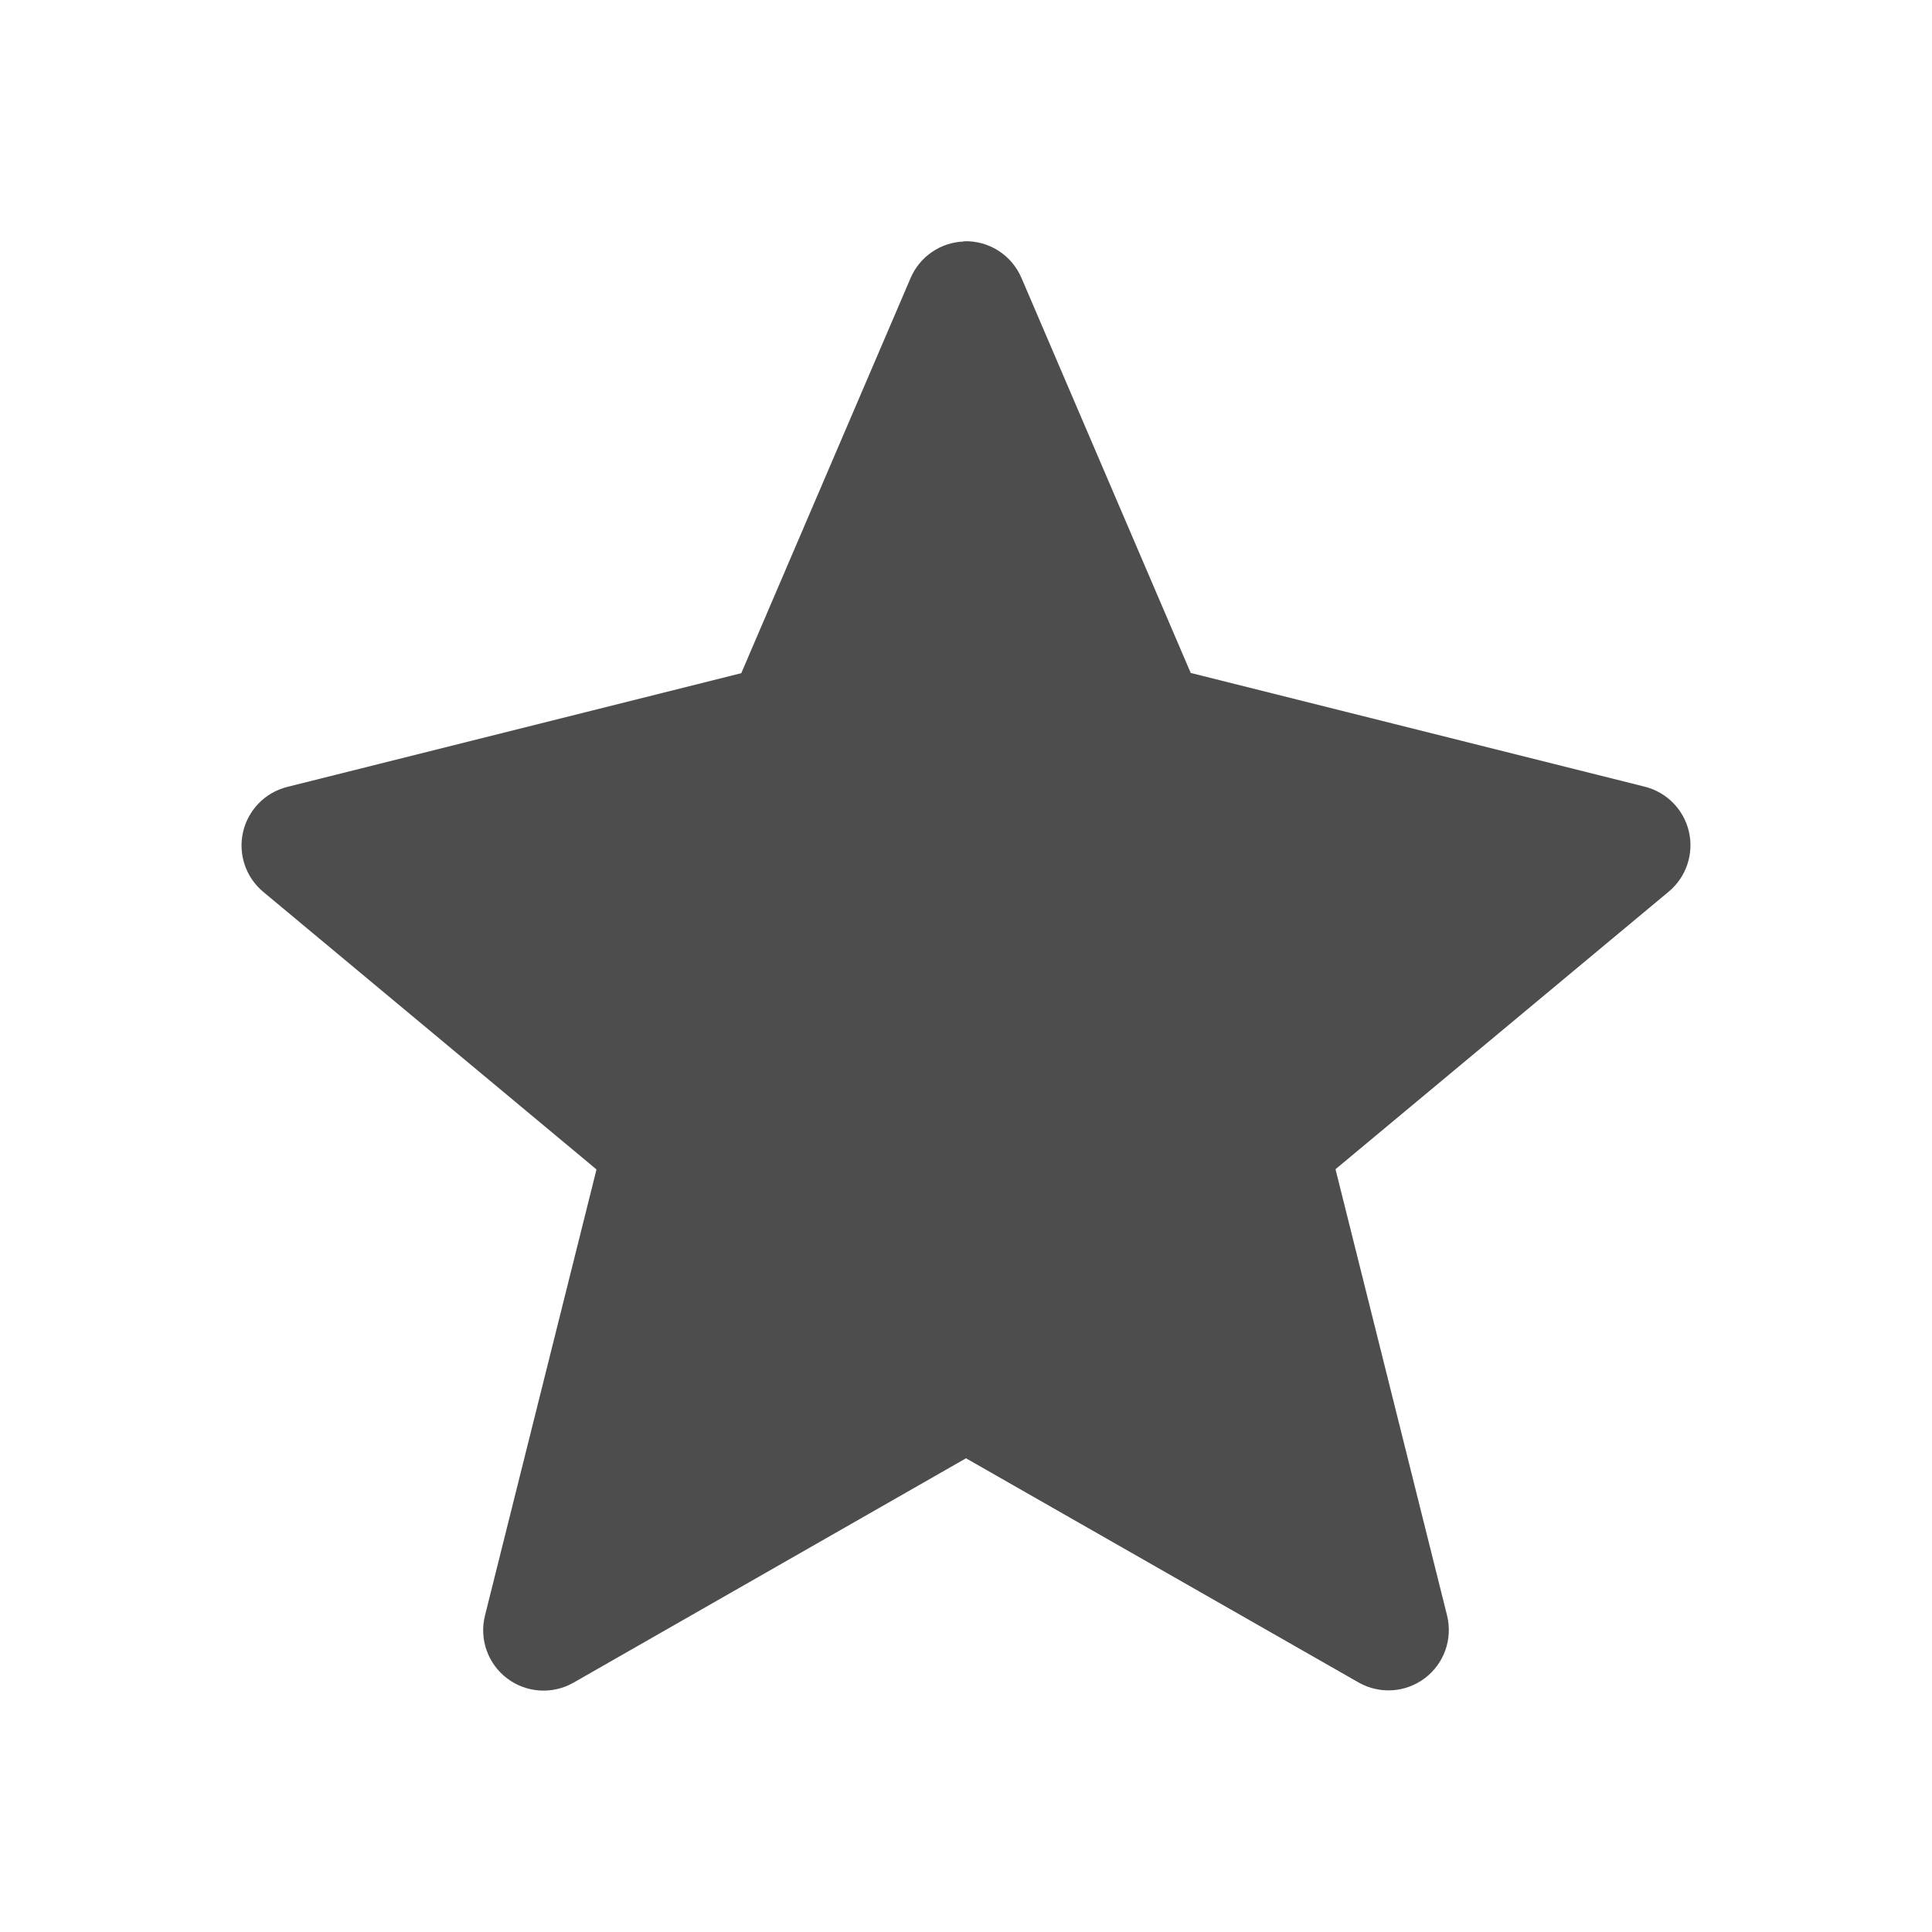
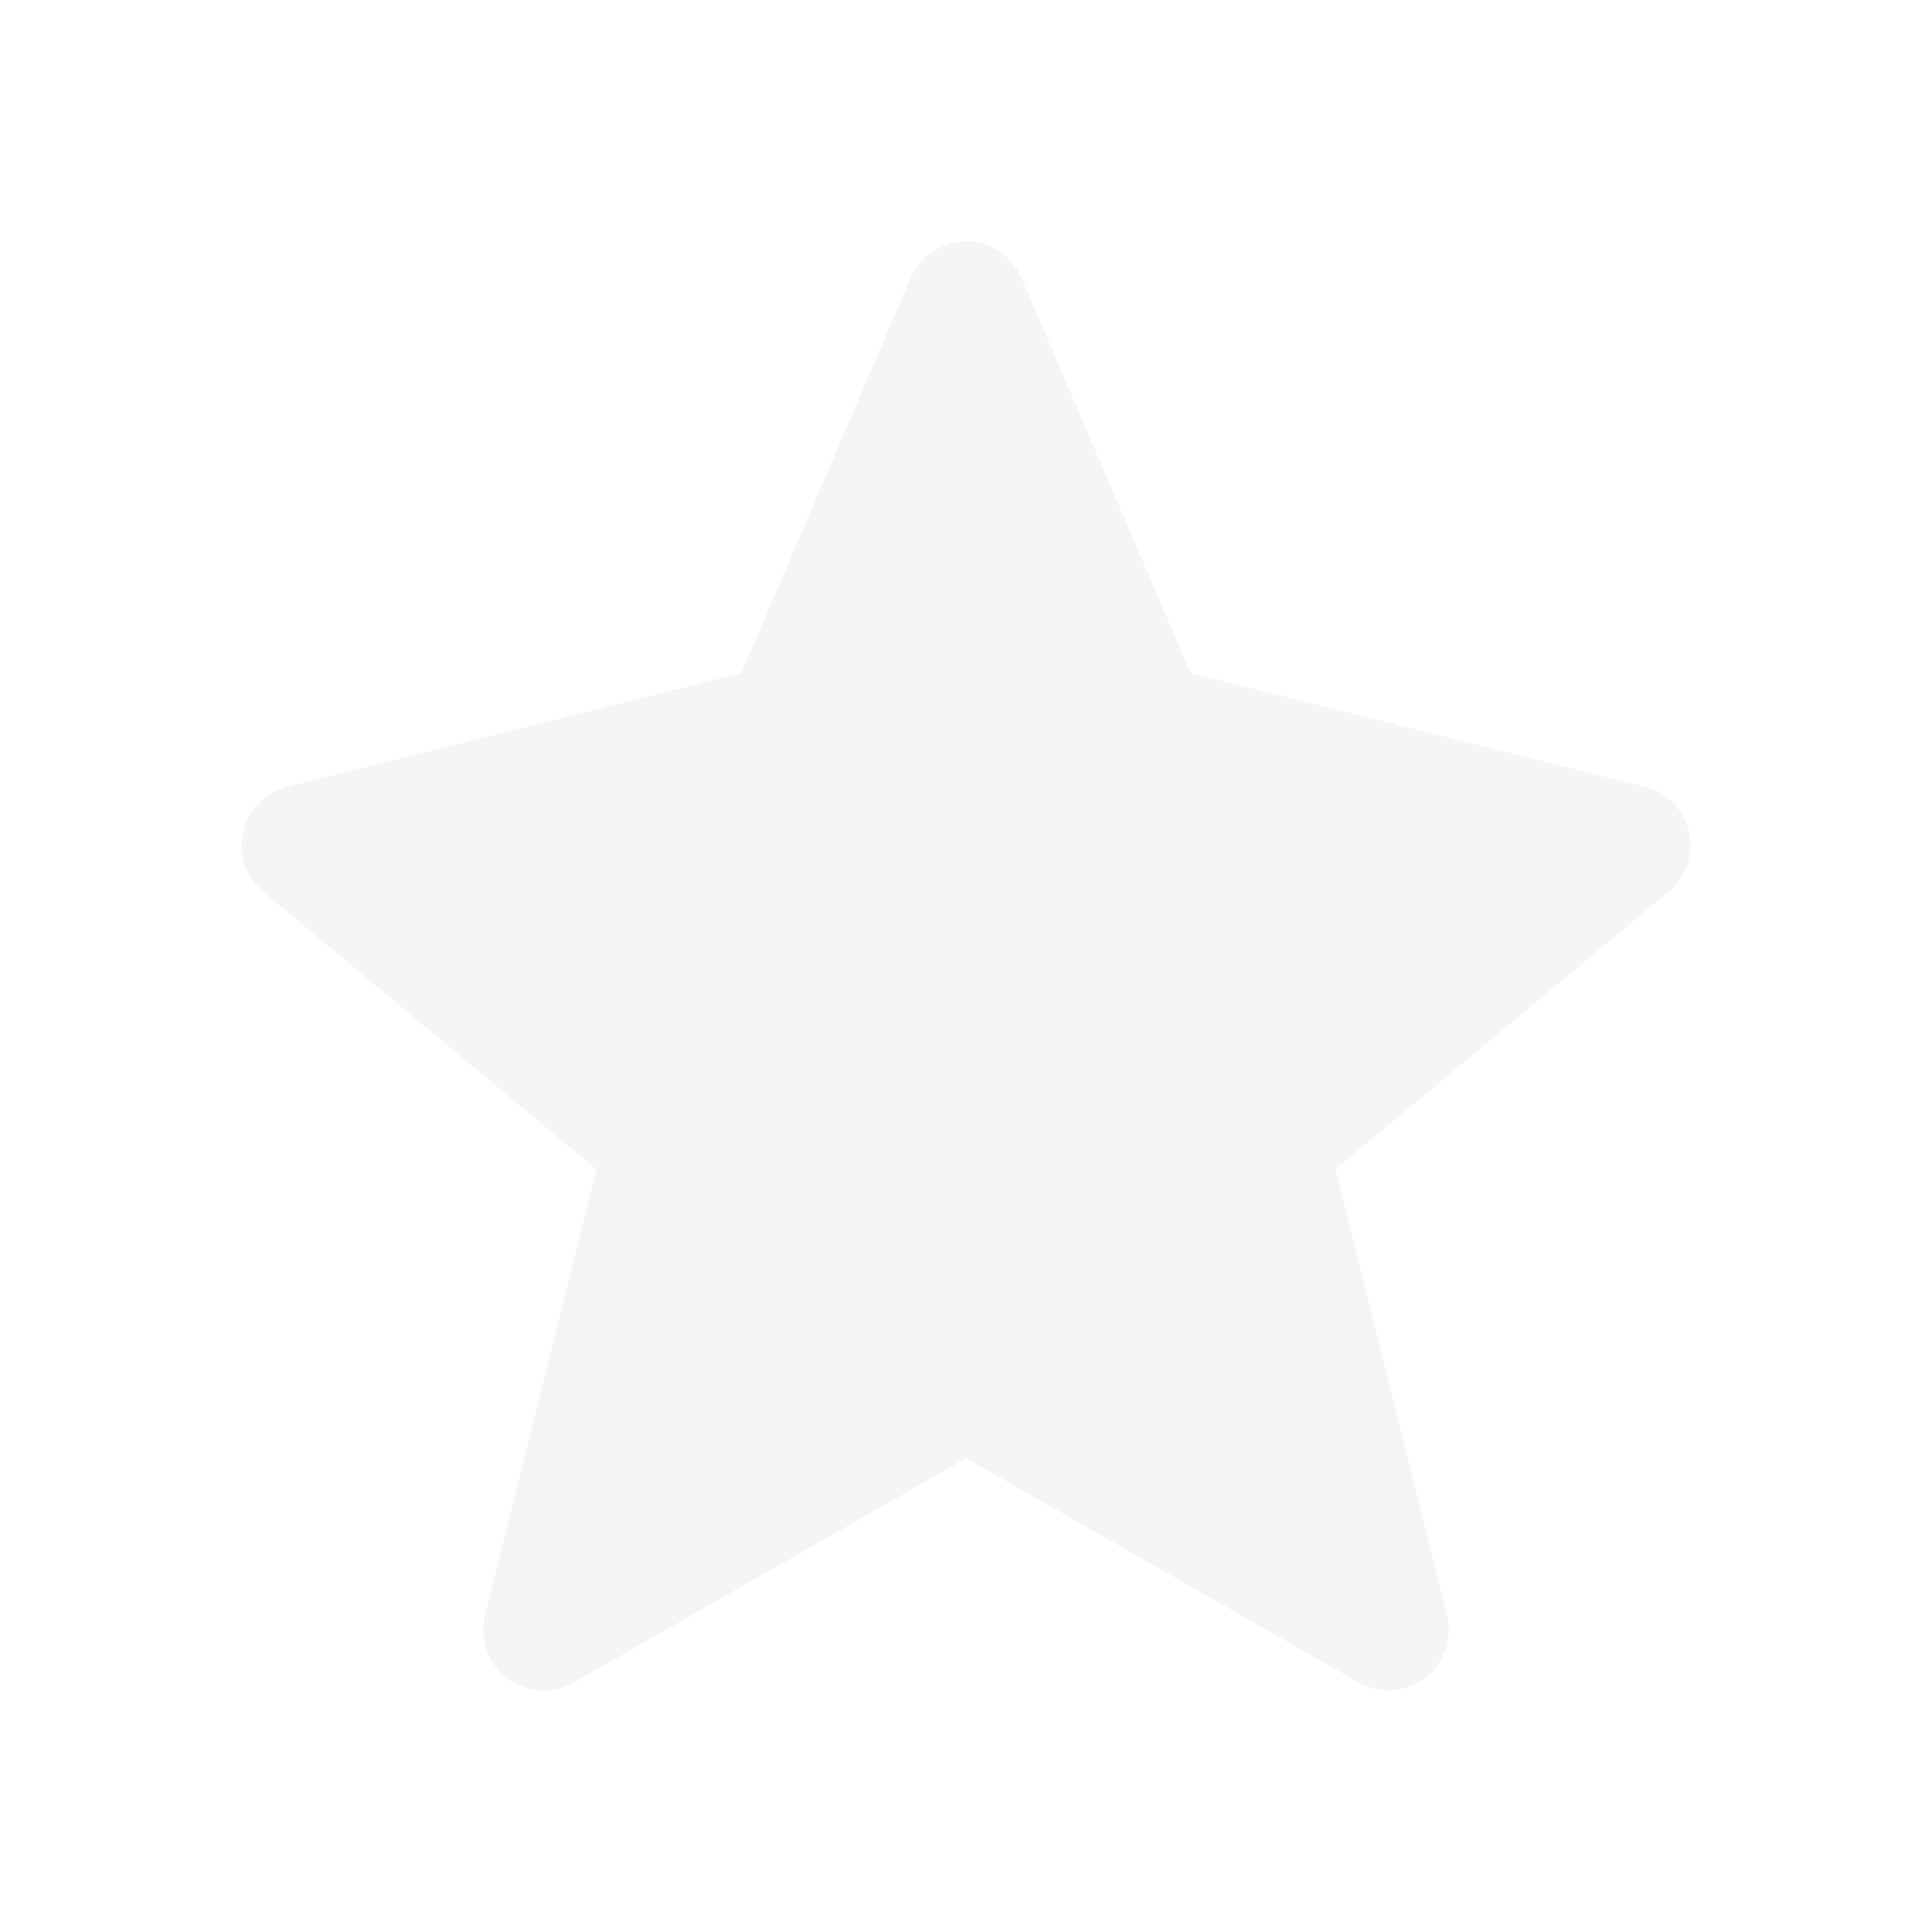
<svg xmlns="http://www.w3.org/2000/svg" width="16" height="16" viewBox="0 0 16 16" id="svg2" version="1.1">
  <defs id="defs3051">
    <style type="text/css" id="current-color-scheme">
    .ColorScheme-Text {
-     color:#4d4d4d;
+     color:#f5f5f5;
    }
    </style>
  </defs>
  <g id="layer1" transform="translate(-3,-1033.362)">
    <path style="fill:currentColor;fill-opacity:1;stroke:none" class="ColorScheme-Text" d="m 10.982,1035.362 a 0.5,0.5 0 0 0 -0.441,0.303 l -1.402,3.272 -3.76,0.942 a 0.5,0.5 0 0 0 -0.199,0.869 l 2.76,2.299 -0.924,3.696 a 0.5,0.5 0 0 0 0.732,0.555 L 11,1045.439 l 3.252,1.857 a 0.5,0.5 0 0 0 0.732,-0.555 l -0.924,-3.696 2.76,-2.299 a 0.5,0.5 0 0 0 -0.199,-0.869 l -3.76,-0.942 -1.402,-3.272 a 0.5,0.5 0 0 0 -0.477,-0.303 z" id="path3219" />
  </g>
</svg>
